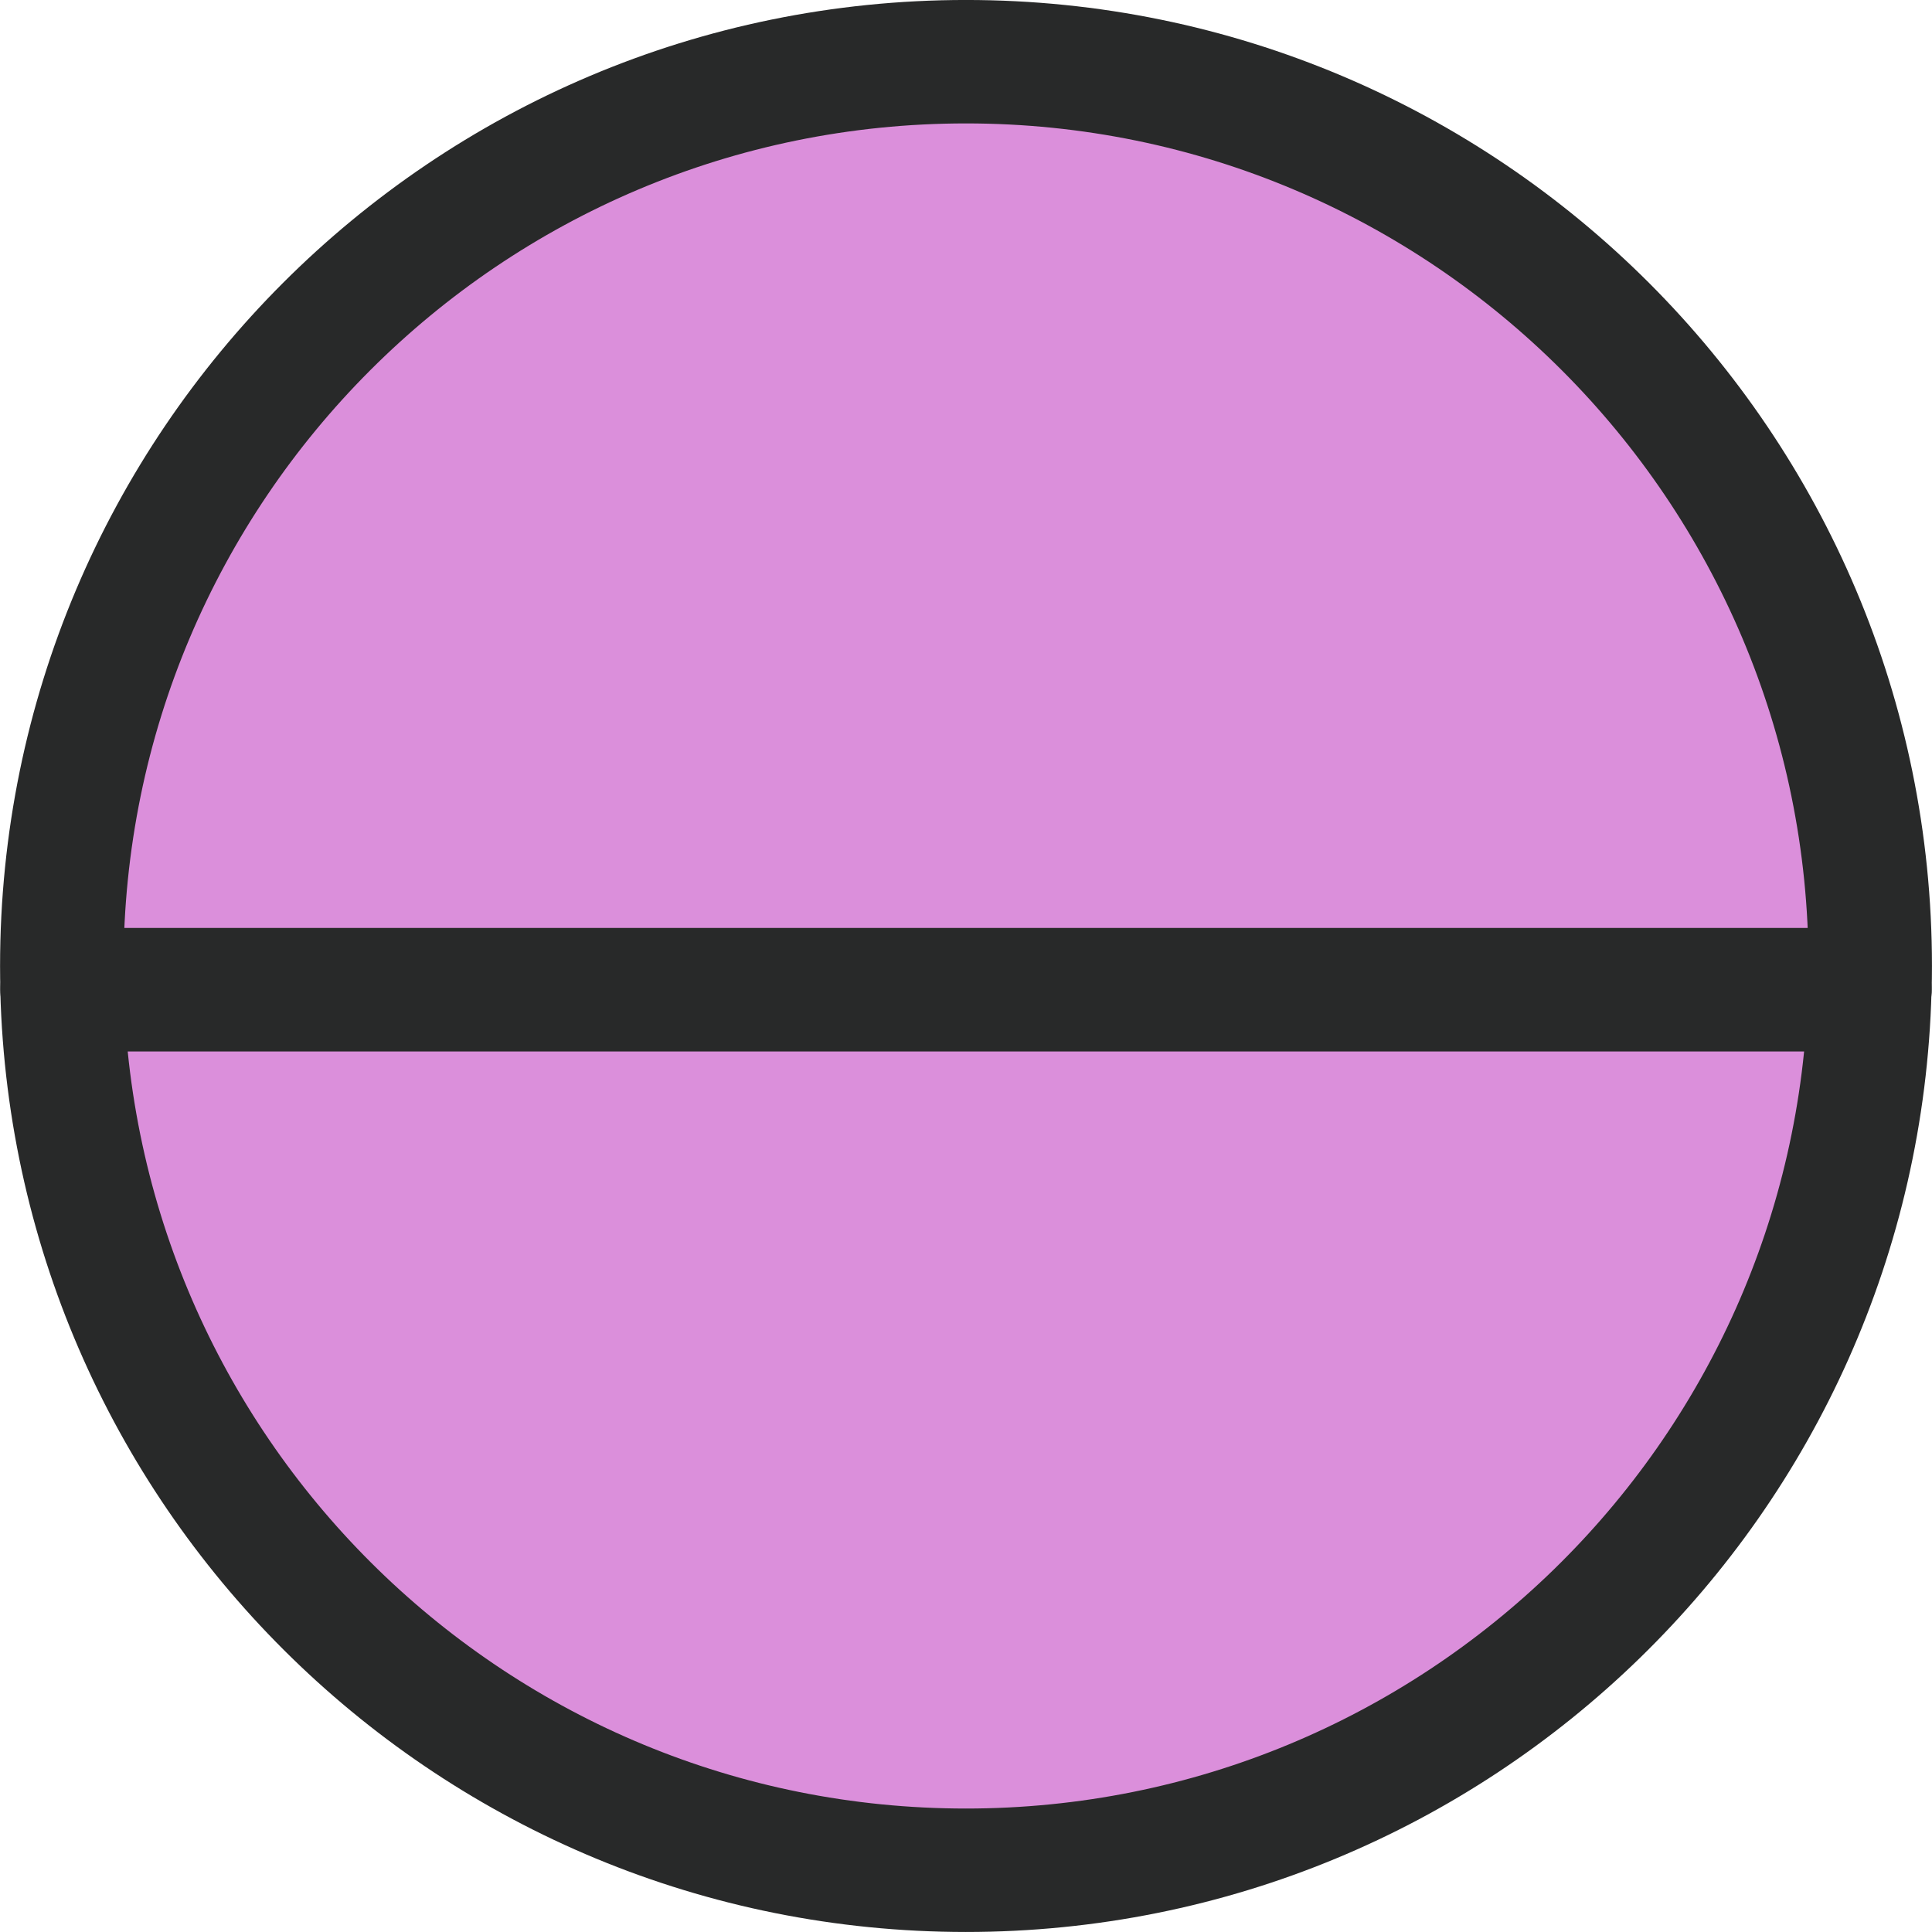
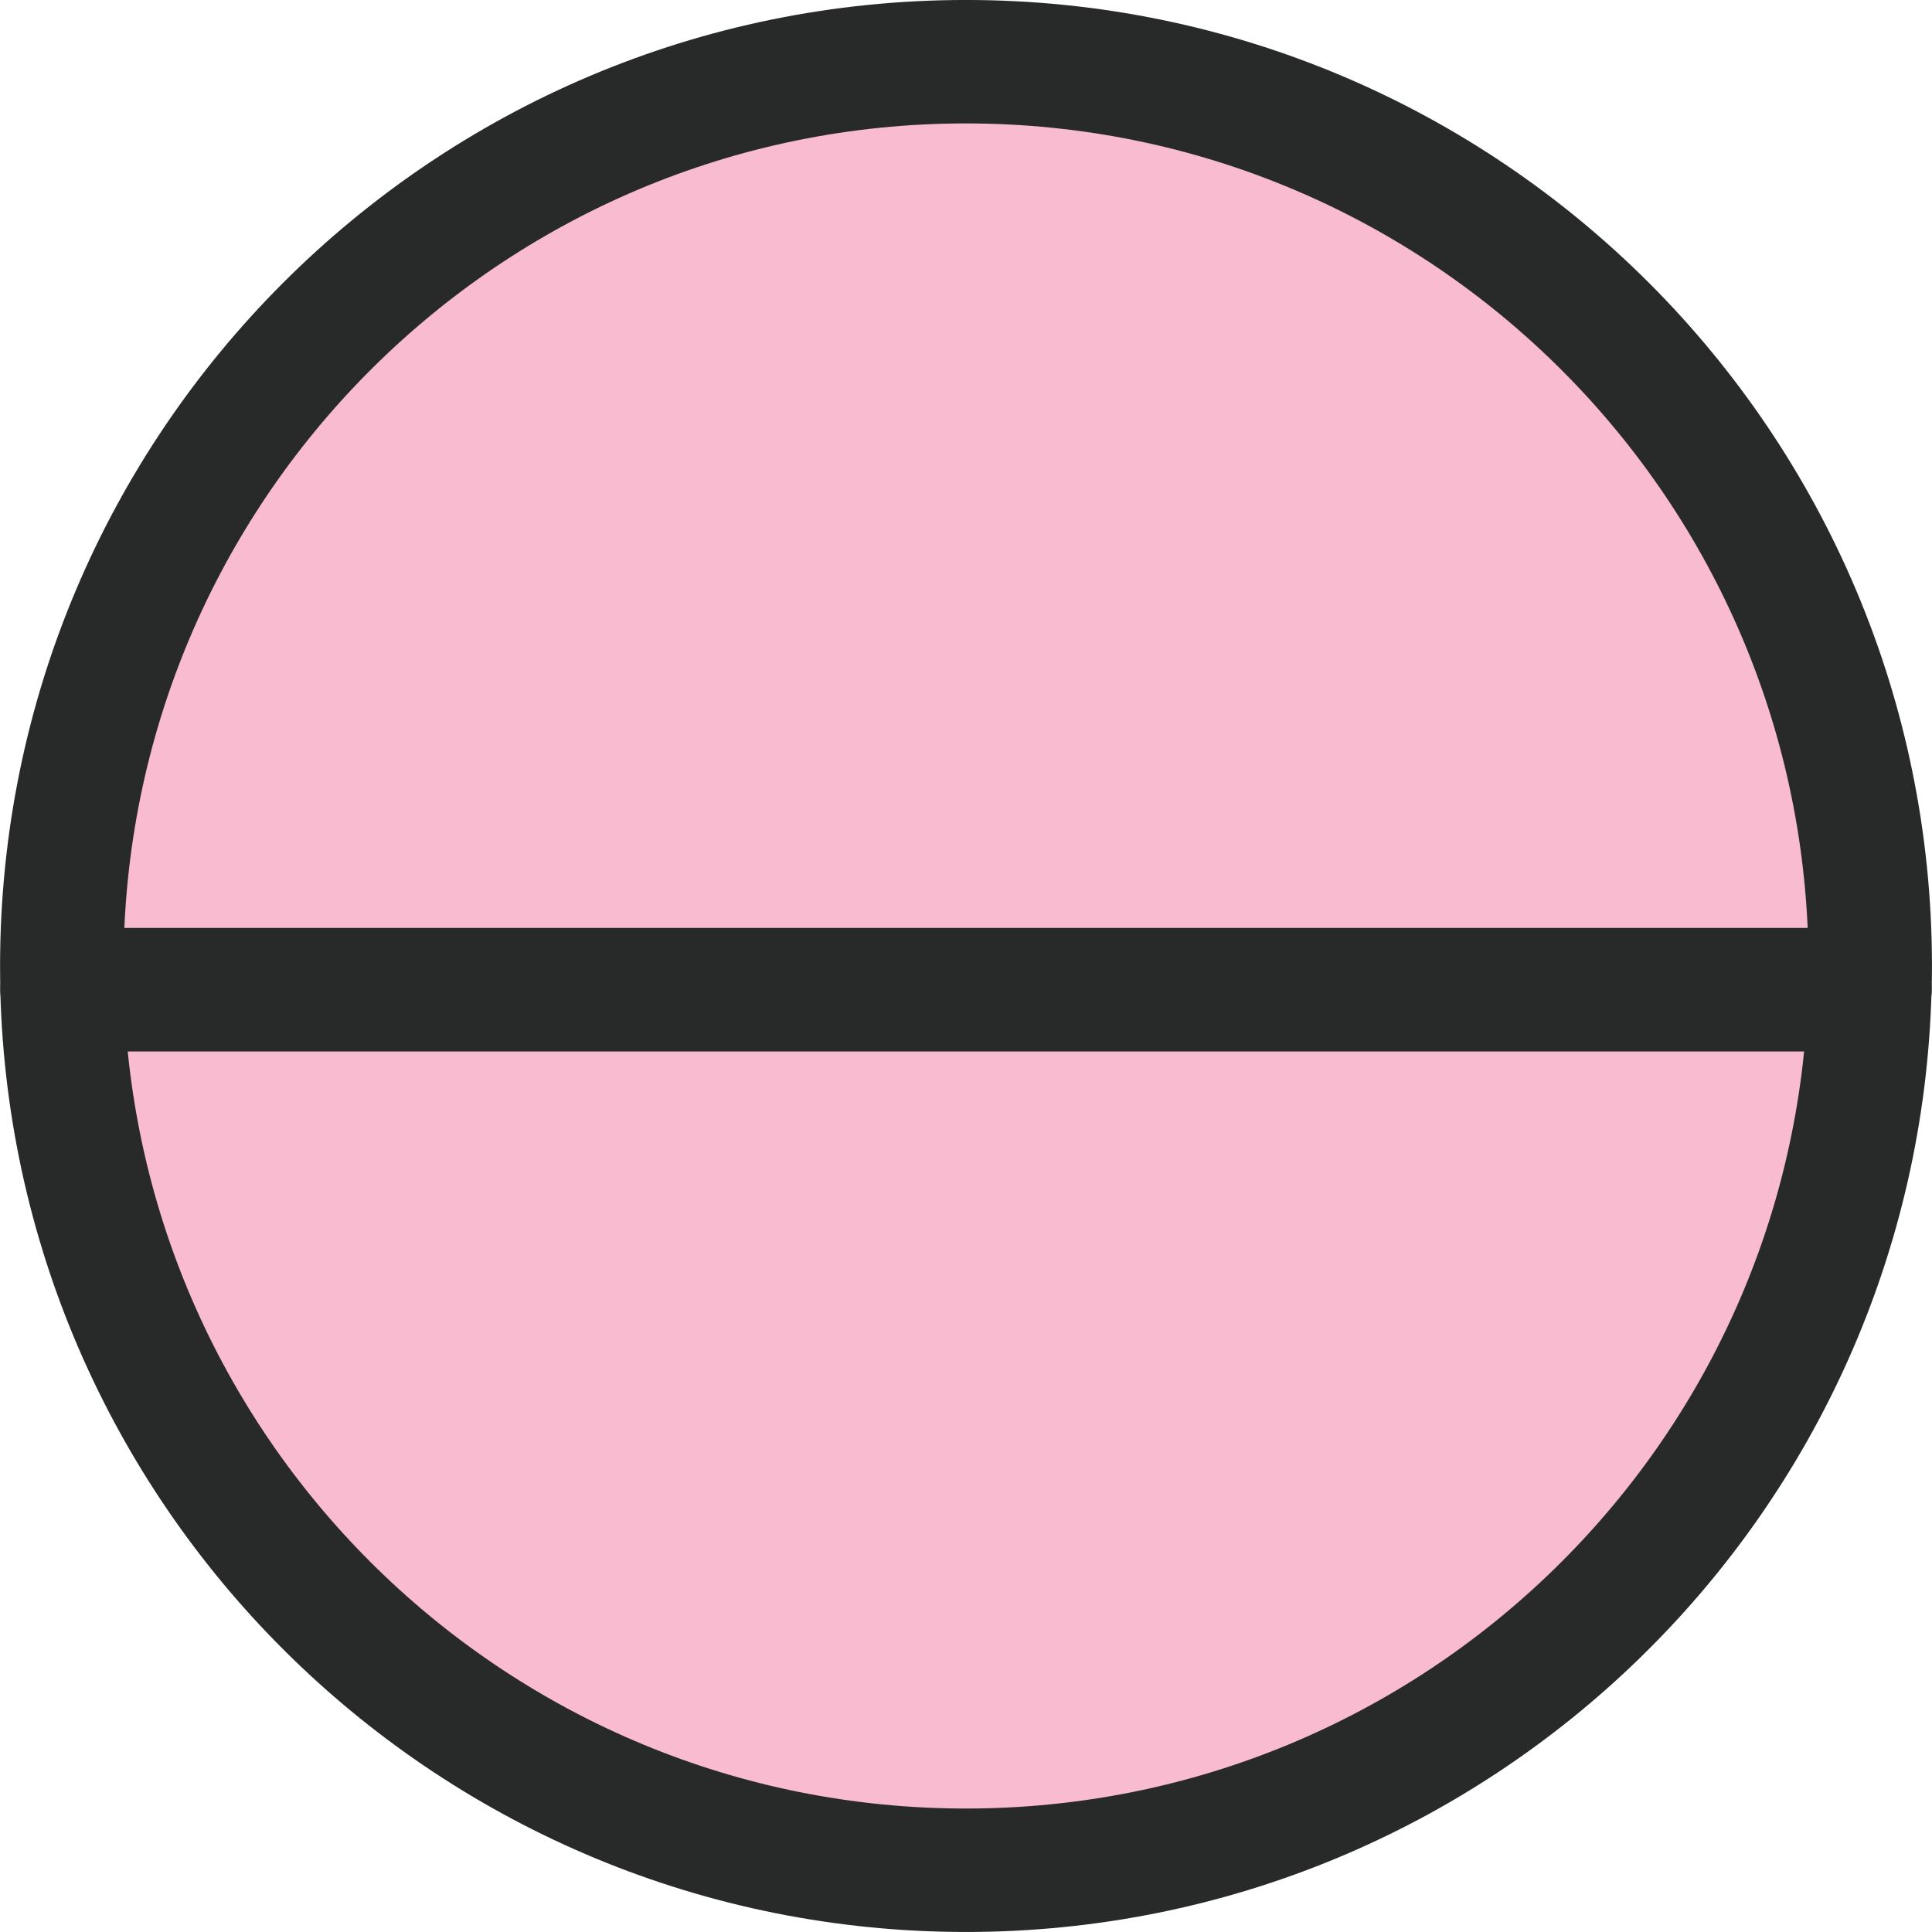
<svg xmlns="http://www.w3.org/2000/svg" xmlns:xlink="http://www.w3.org/1999/xlink" id="svg898" version="1.1" viewBox="0 0 18.702 18.703" height="18.703mm" width="18.702mm">
  <defs id="defs892">
    <radialGradient gradientUnits="userSpaceOnUse" gradientTransform="matrix(3.038015,0,0,2.065629,-176.9413,-57.45726)" r="11.386" fy="53.919" fx="86.82" cy="53.919" cx="86.82" id="radialGradient1662" xlink:href="#linearGradient1660-2" />
    <linearGradient id="linearGradient1660-2">
      <stop id="stop1656" offset="0" style="stop-color:#ffc430;stop-opacity:1;" />
      <stop id="stop1658" offset="1" style="stop-color:#ffc430;stop-opacity:0;" />
    </linearGradient>
  </defs>
  <g id="layer1" transform="translate(-4.007487,-3.652911)">
    <g transform="translate(-72.17939,-39.83845)" id="g1636">
      <g transform="translate(55.04103,-47.85137)" id="g1861">
-         <path id="path1472-6-7" style="fill:#db8fdb;fill-opacity:1;stroke:#282929;stroke-width:1.195;stroke-linecap:round;stroke-linejoin:round;stroke-opacity:1" d="m 39.248,100.924 a 8.754,8.754 0 0 0 0.003,-0.23 8.754,8.754 0 0 0 -8.754,-8.754 8.754,8.754 0 0 0 -8.753,8.754 8.754,8.754 0 0 0 0.003,0.23 z" />
-         <path id="path1479-7-9" style="fill:#db8fdb;fill-opacity:1;stroke:#282929;stroke-width:1.195;stroke-linecap:round;stroke-linejoin:round;stroke-opacity:1" d="M 39.248,100.924 H 21.746 a 8.754,8.754 0 0 0 8.75,8.524 8.754,8.754 0 0 0 8.751,-8.524 z" />
+         <g id="g850">
+           <path id="path1472-6-7" style="fill:#f8bbd0;fill-opacity:1;stroke:#282929;stroke-width:1.195;stroke-linecap:round;stroke-linejoin:round;stroke-opacity:1" d="m 39.248,100.924 a 8.754,8.754 0 0 0 0.003,-0.23 8.754,8.754 0 0 0 -8.754,-8.754 8.754,8.754 0 0 0 -8.753,8.754 8.754,8.754 0 0 0 0.003,0.23 z" />
+           <path id="path1479-7-9" style="fill:#f8bbd0;fill-opacity:1;stroke:#282929;stroke-width:1.195;stroke-linecap:round;stroke-linejoin:round;stroke-opacity:1" d="M 39.248,100.924 H 21.746 a 8.754,8.754 0 0 0 8.75,8.524 8.754,8.754 0 0 0 8.751,-8.524 z" />
+         </g>
      </g>
    </g>
  </g>
</svg>
